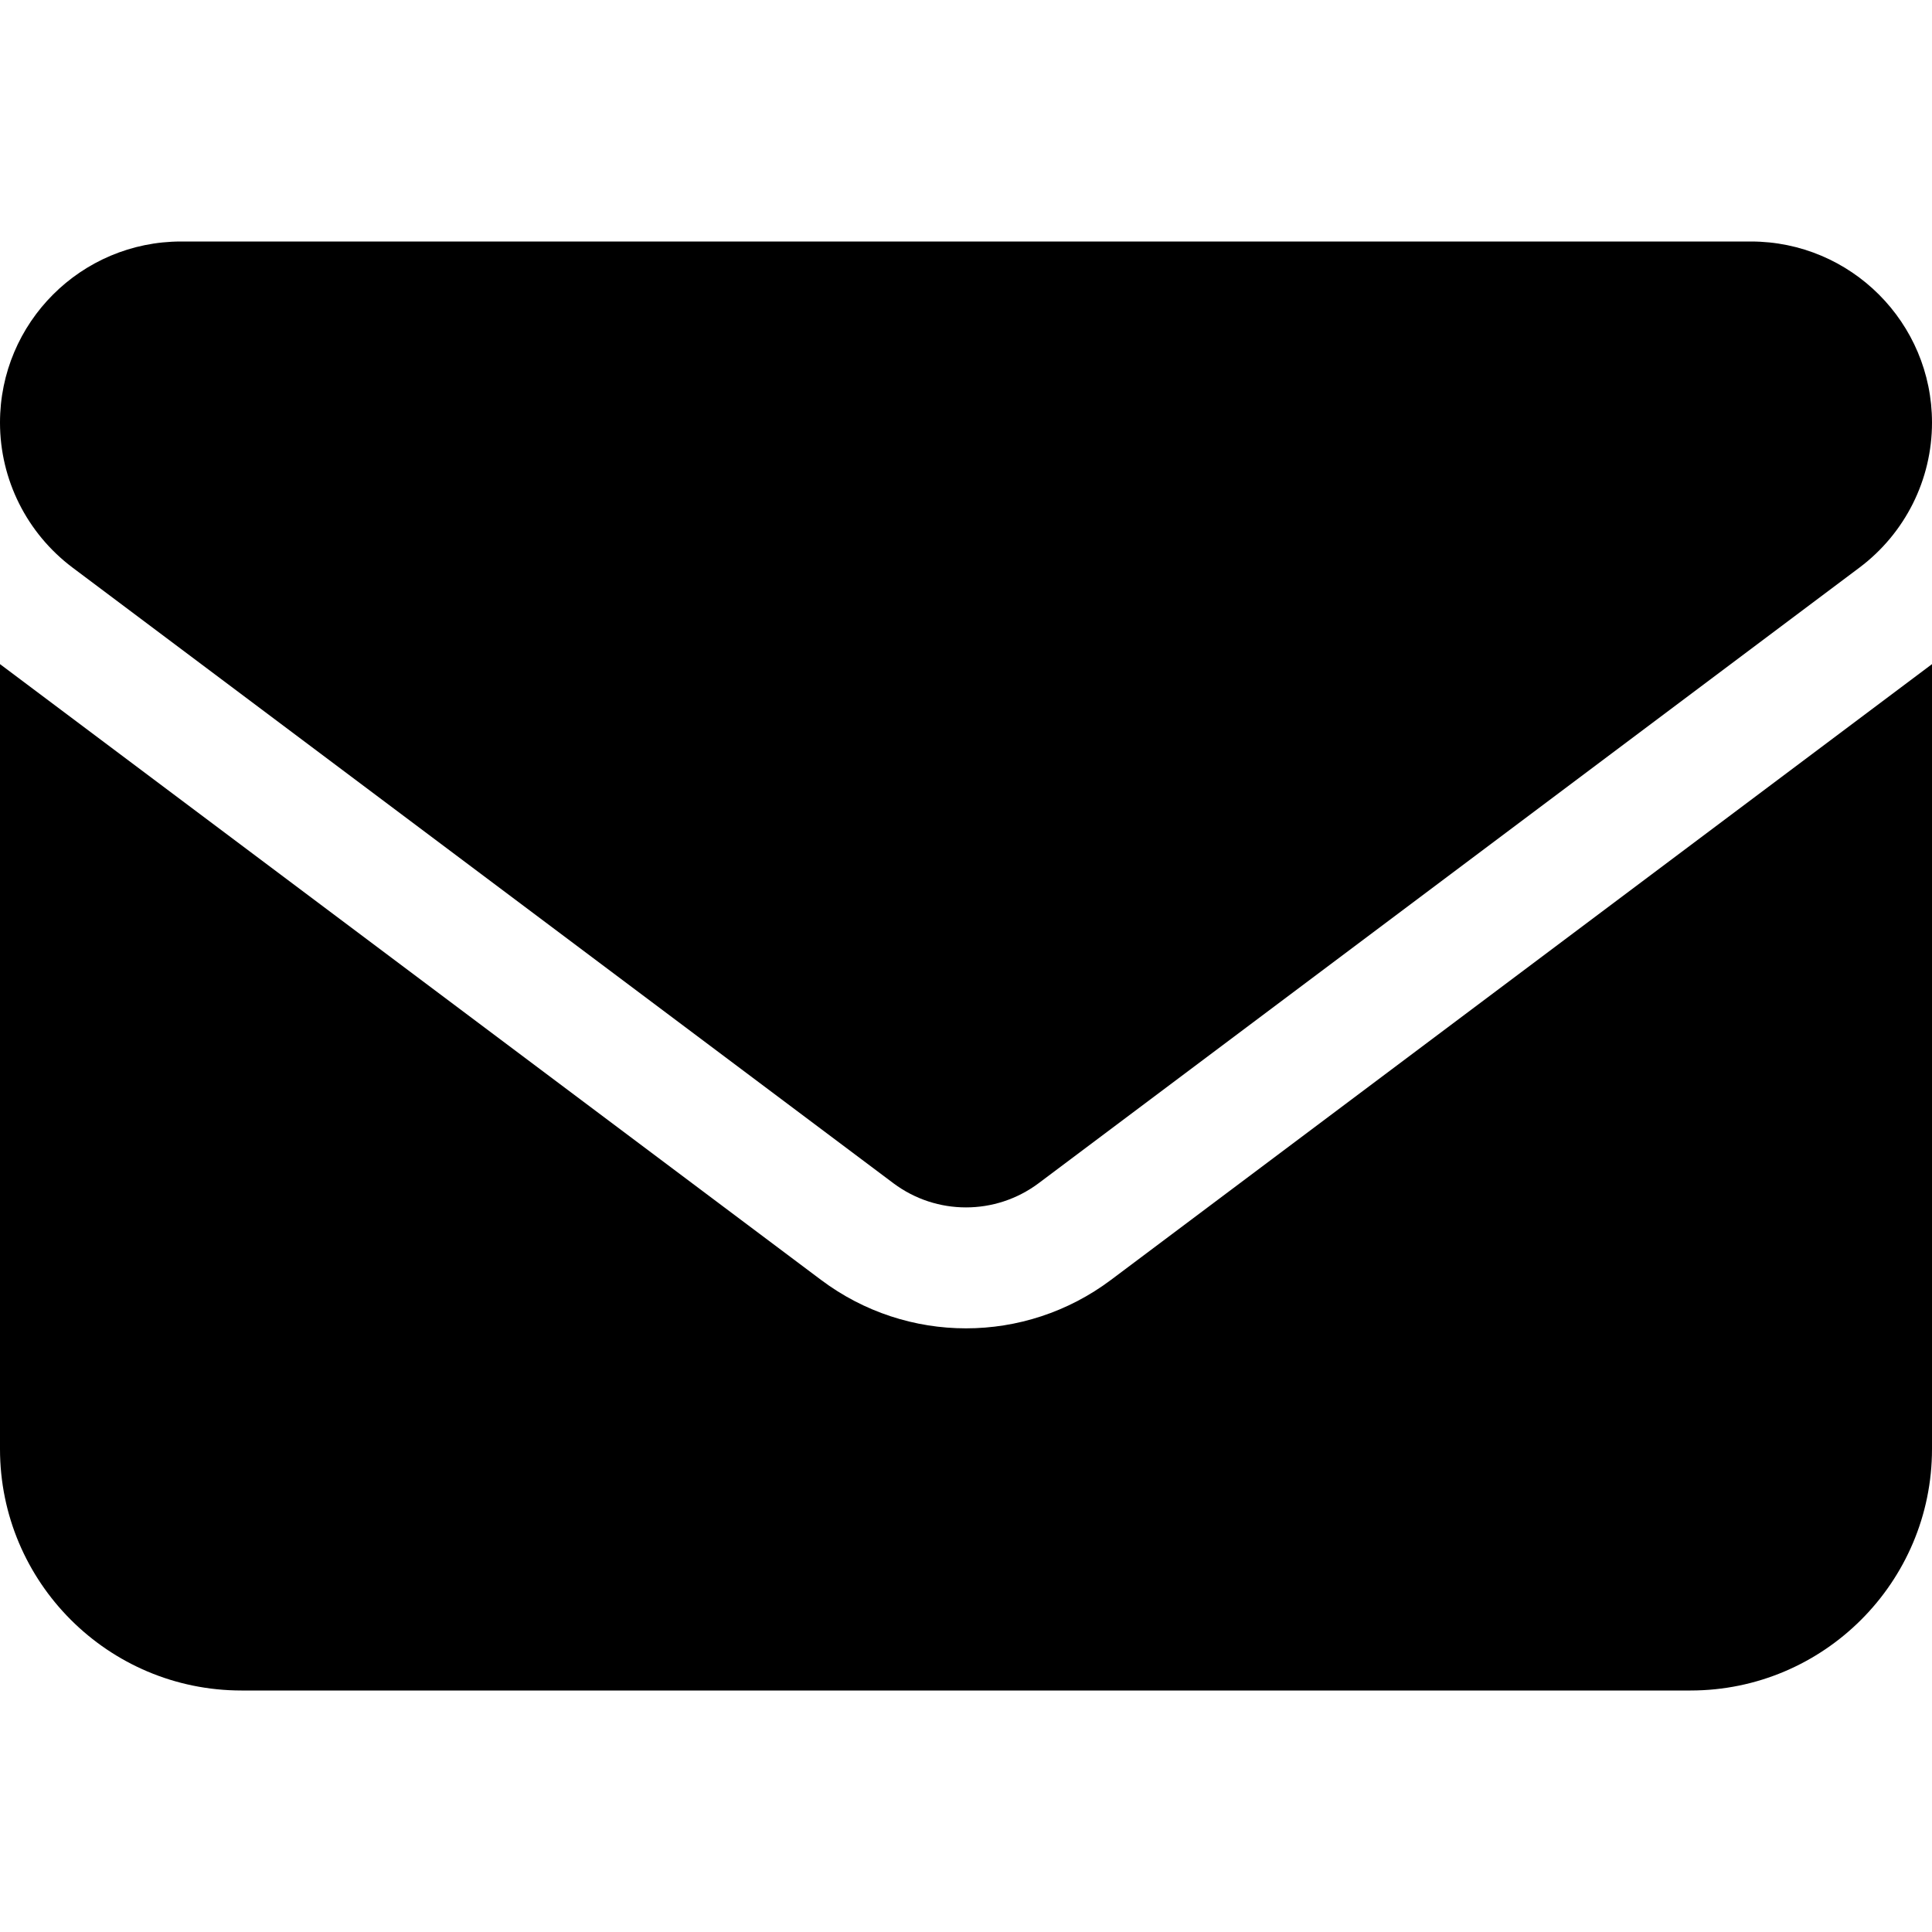
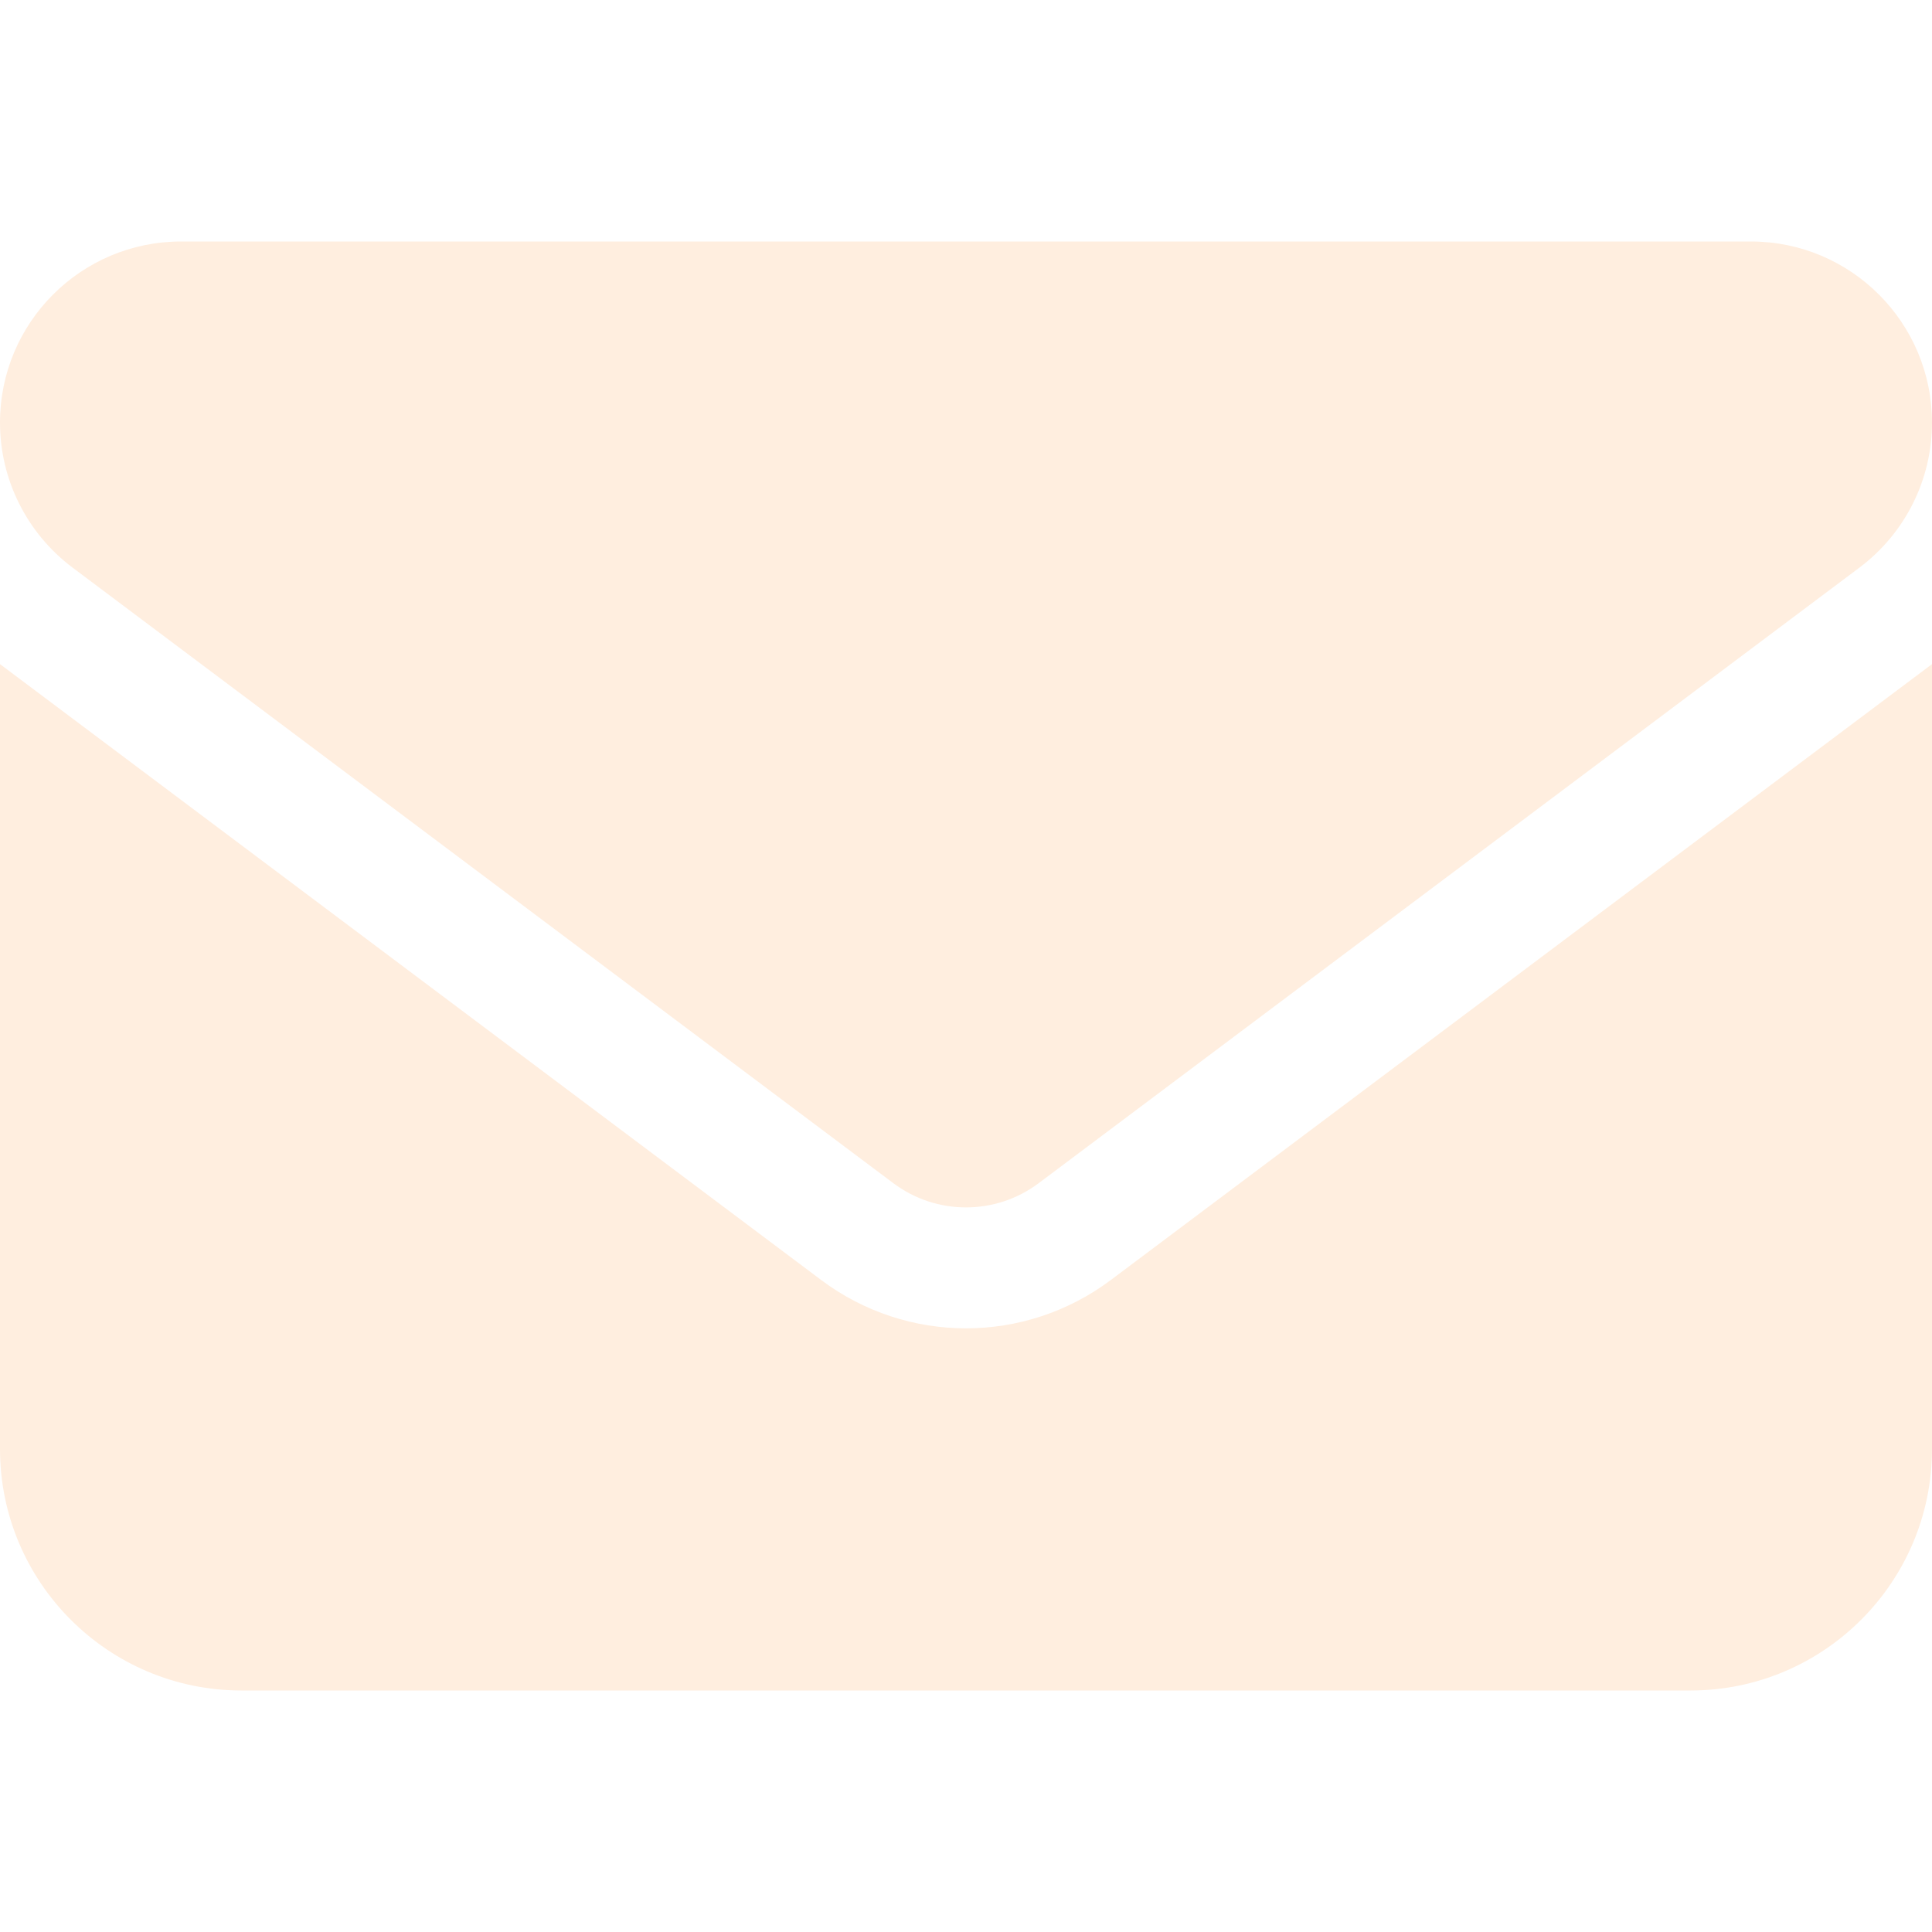
- <svg xmlns="http://www.w3.org/2000/svg" viewBox="0 0 512 512">
+ <svg xmlns="http://www.w3.org/2000/svg" style="fill: #FFEEDF" viewBox="0 0 512 512">
  <path d="M464 64C490.5 64 512 85.49 512 112C512 127.1 504.9 141.3 492.8 150.4L275.2 313.6C263.8 322.1 248.2 322.1 236.8 313.6L19.2 150.4C7.113 141.3 0 127.1 0 112C0 85.49 21.49 64 48 64H464zM217.6 339.2C240.4 356.3 271.6 356.3 294.4 339.2L512 176V384C512 419.3 483.3 448 448 448H64C28.65 448 0 419.3 0 384V176L217.6 339.2z" />
</svg>
